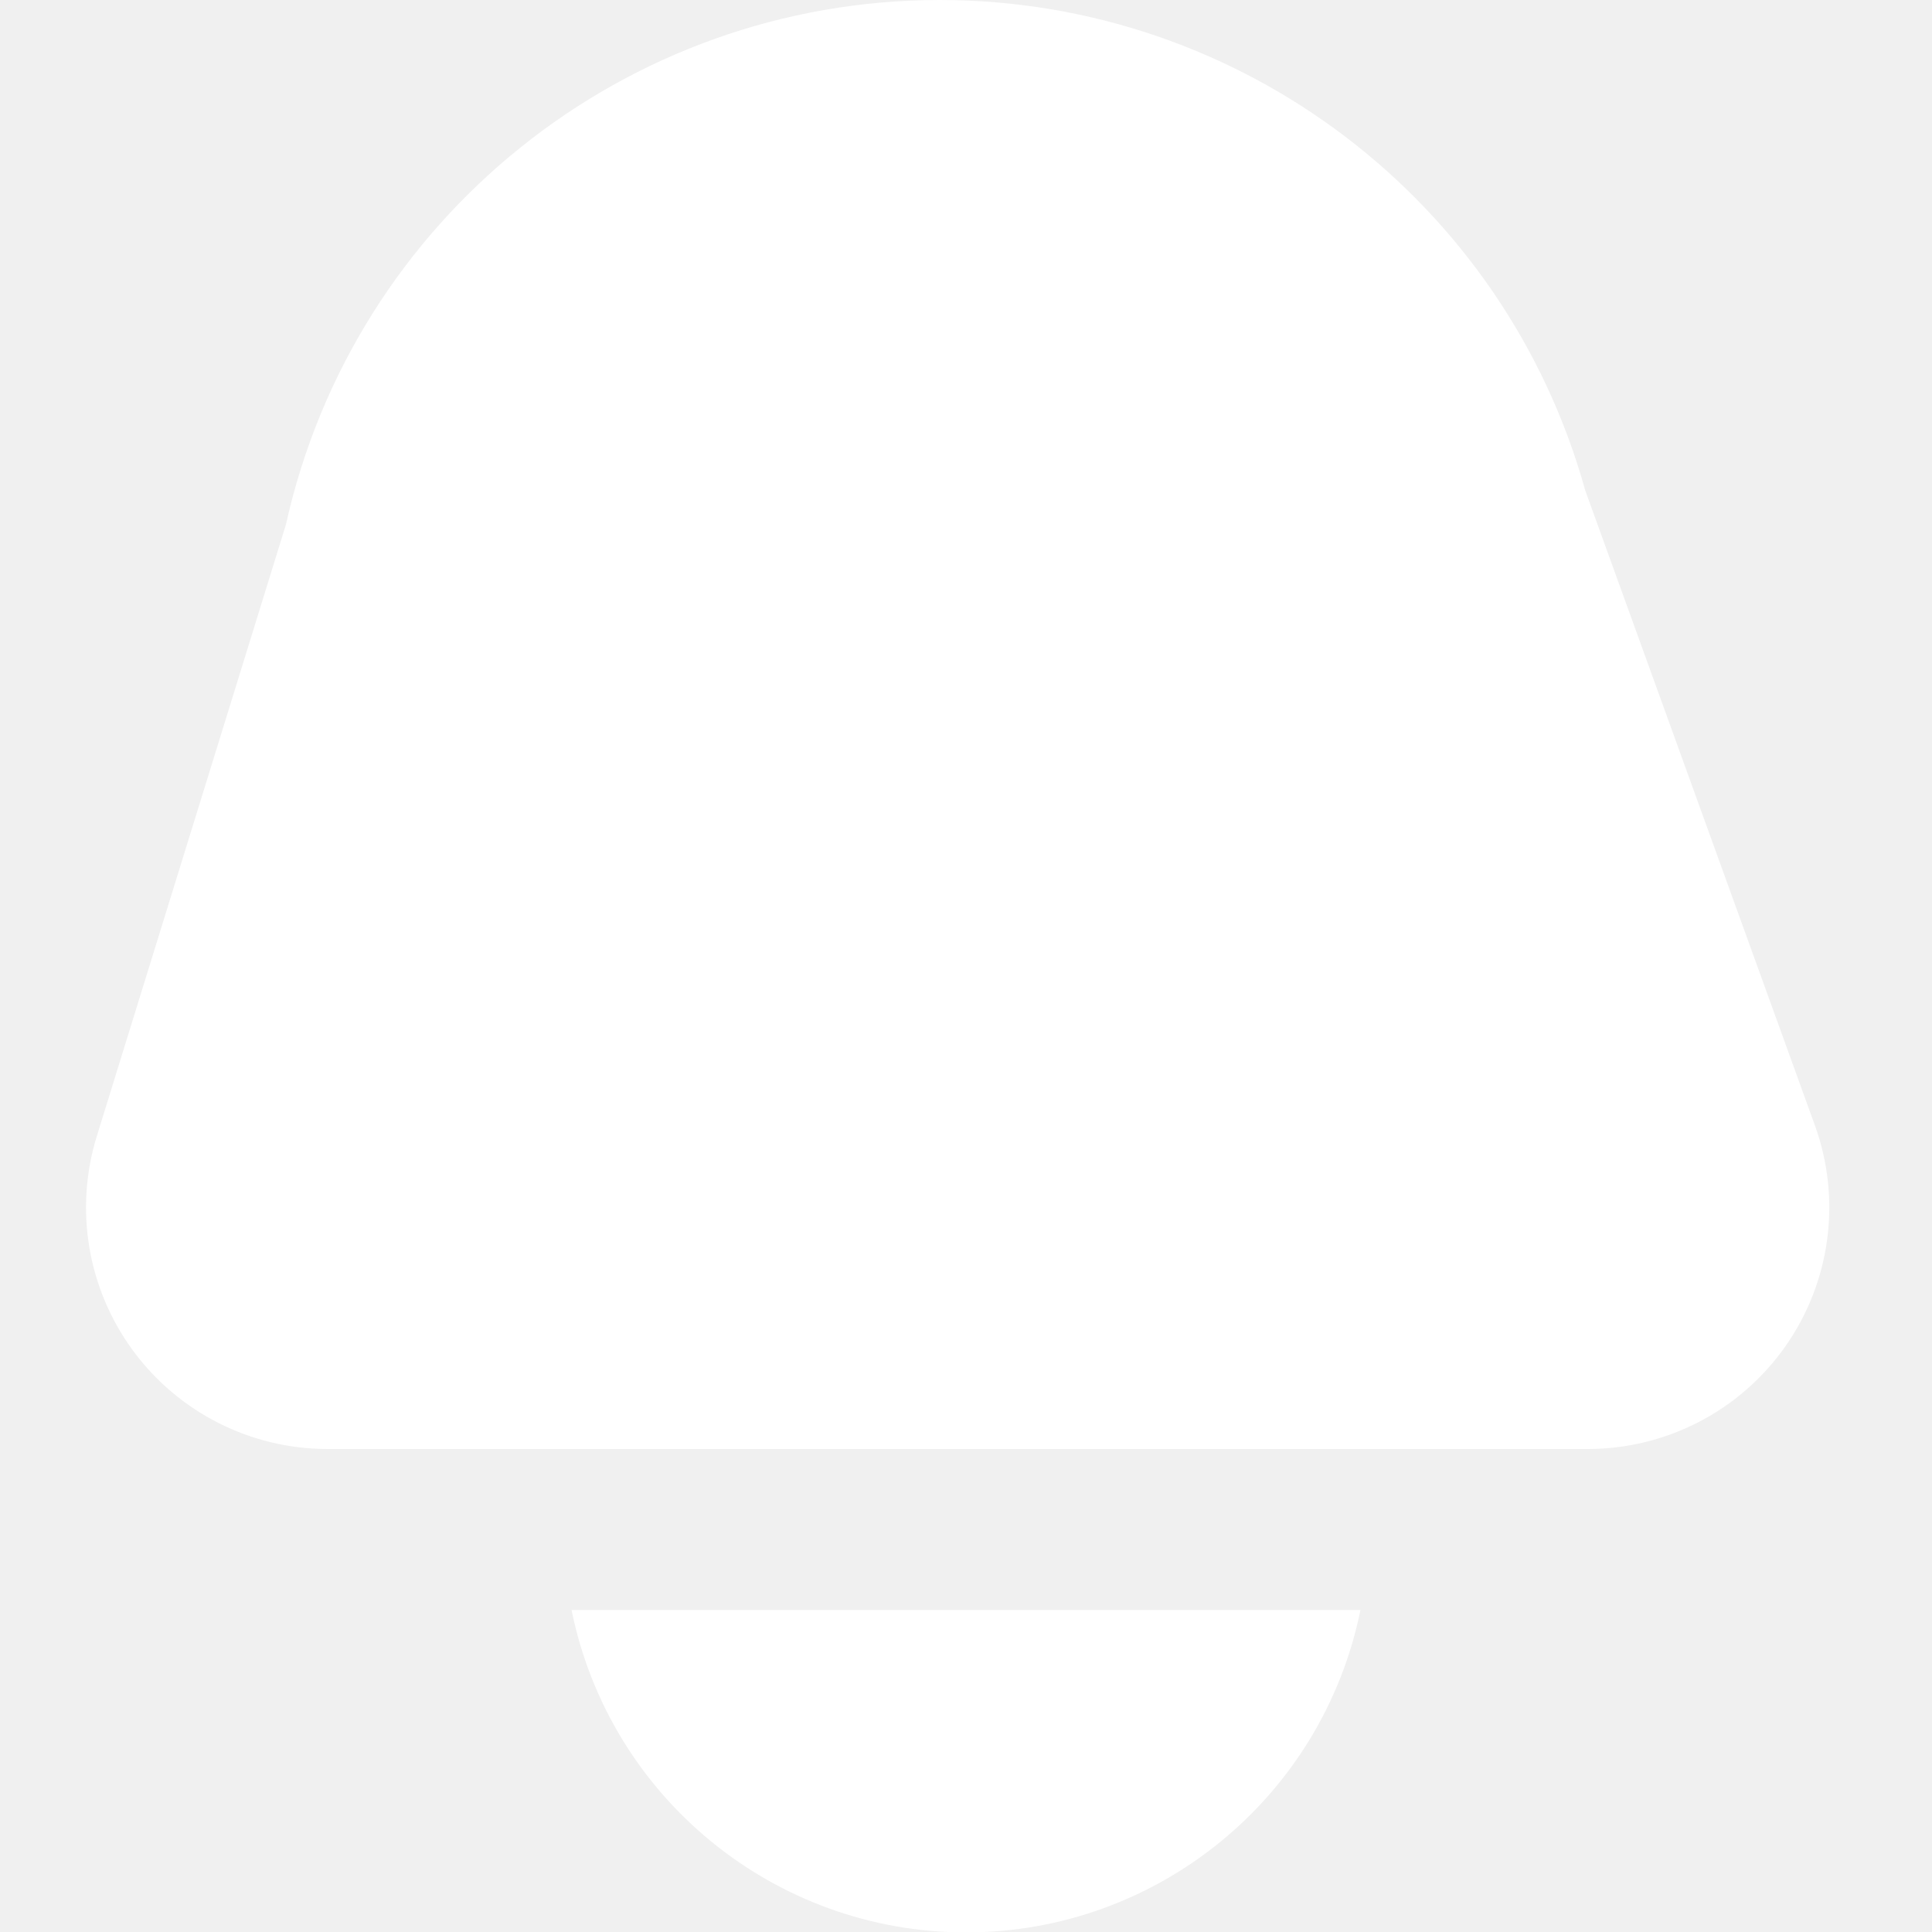
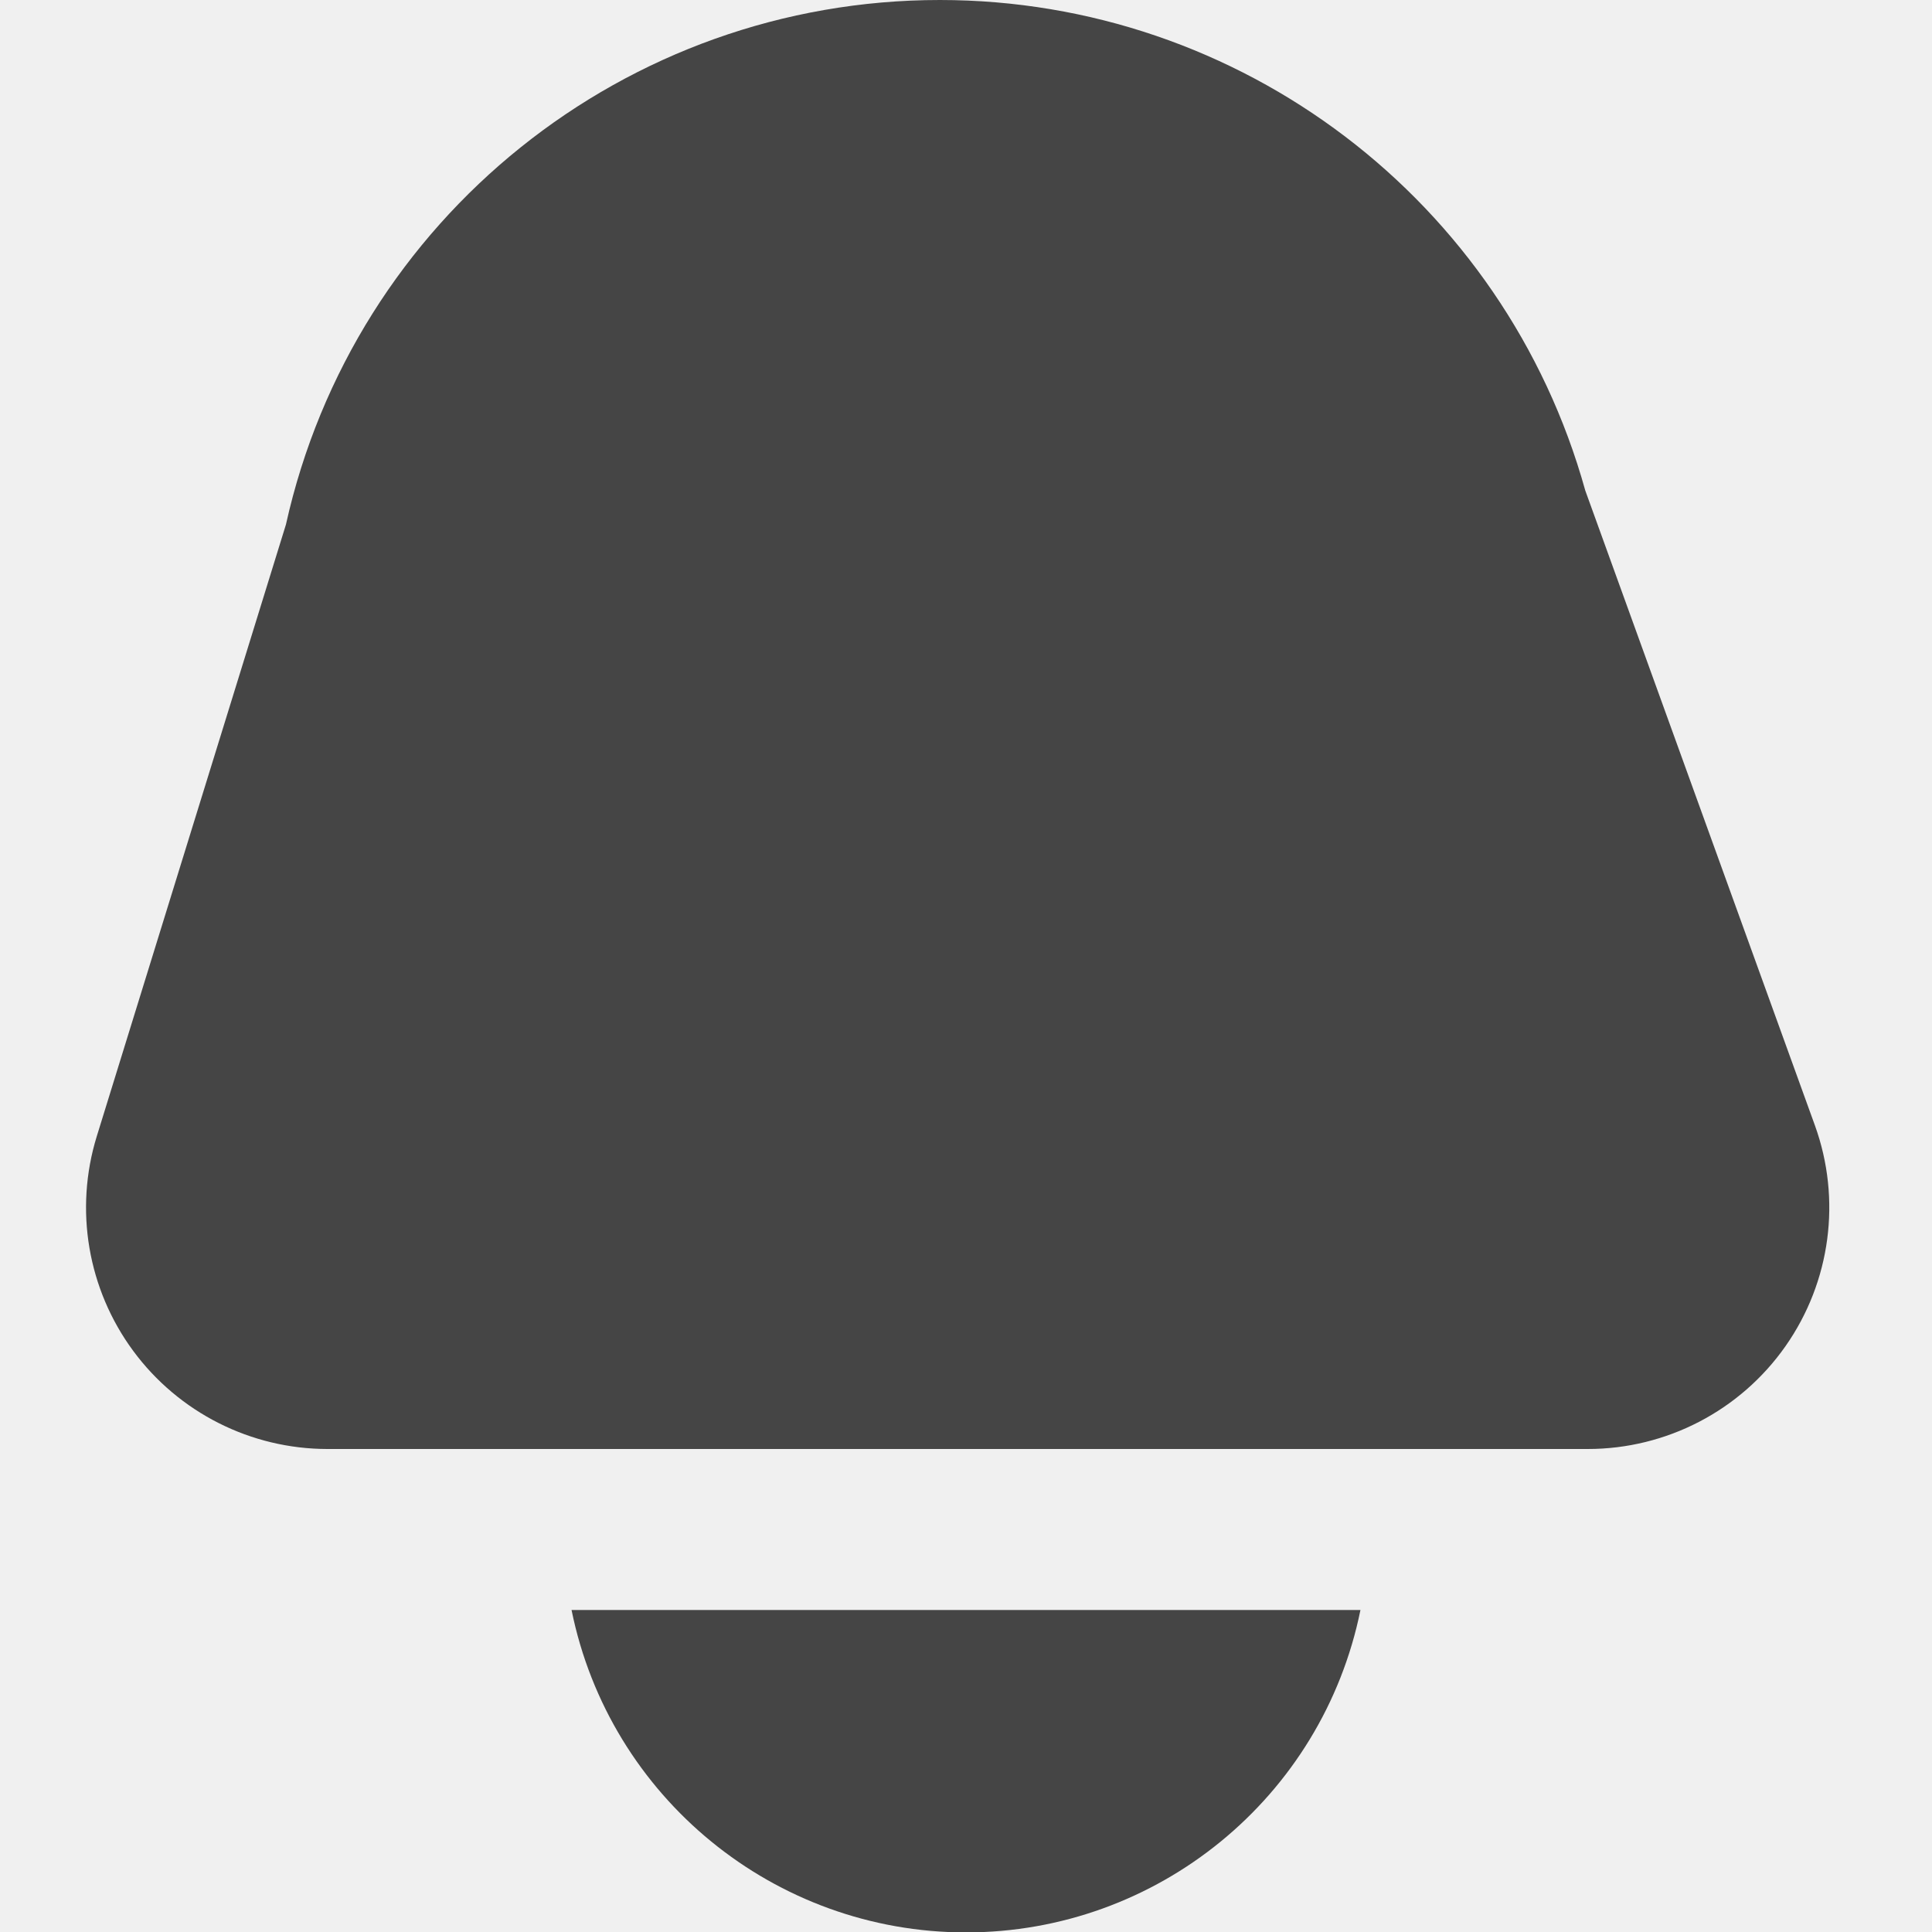
<svg xmlns="http://www.w3.org/2000/svg" version="1.1" width="18" height="18" x="0" y="0" viewBox="0 0 24 24" style="enable-background:new 0 0 512 512" xml:space="preserve" class="">
  <g>
-     <path d="M4.068 18h15.656a3 3 0 0 0 2.821-4.021l-2.852-7.885A8.323 8.323 0 0 0 11.675 0a8.321 8.321 0 0 0-8.123 6.516l-2.35 7.6A3 3 0 0 0 4.068 18ZM7.1 20a5 5 0 0 0 9.8 0Z" fill="#ffffff" opacity="1" data-original="#000000" class="" />
+     <path d="M4.068 18h15.656a3 3 0 0 0 2.821-4.021l-2.852-7.885A8.323 8.323 0 0 0 11.675 0a8.321 8.321 0 0 0-8.123 6.516l-2.35 7.6A3 3 0 0 0 4.068 18ZM7.1 20a5 5 0 0 0 9.8 0Z" fill="#454545" opacity="1" data-original="#000000" class="" />
  </g>
</svg>
